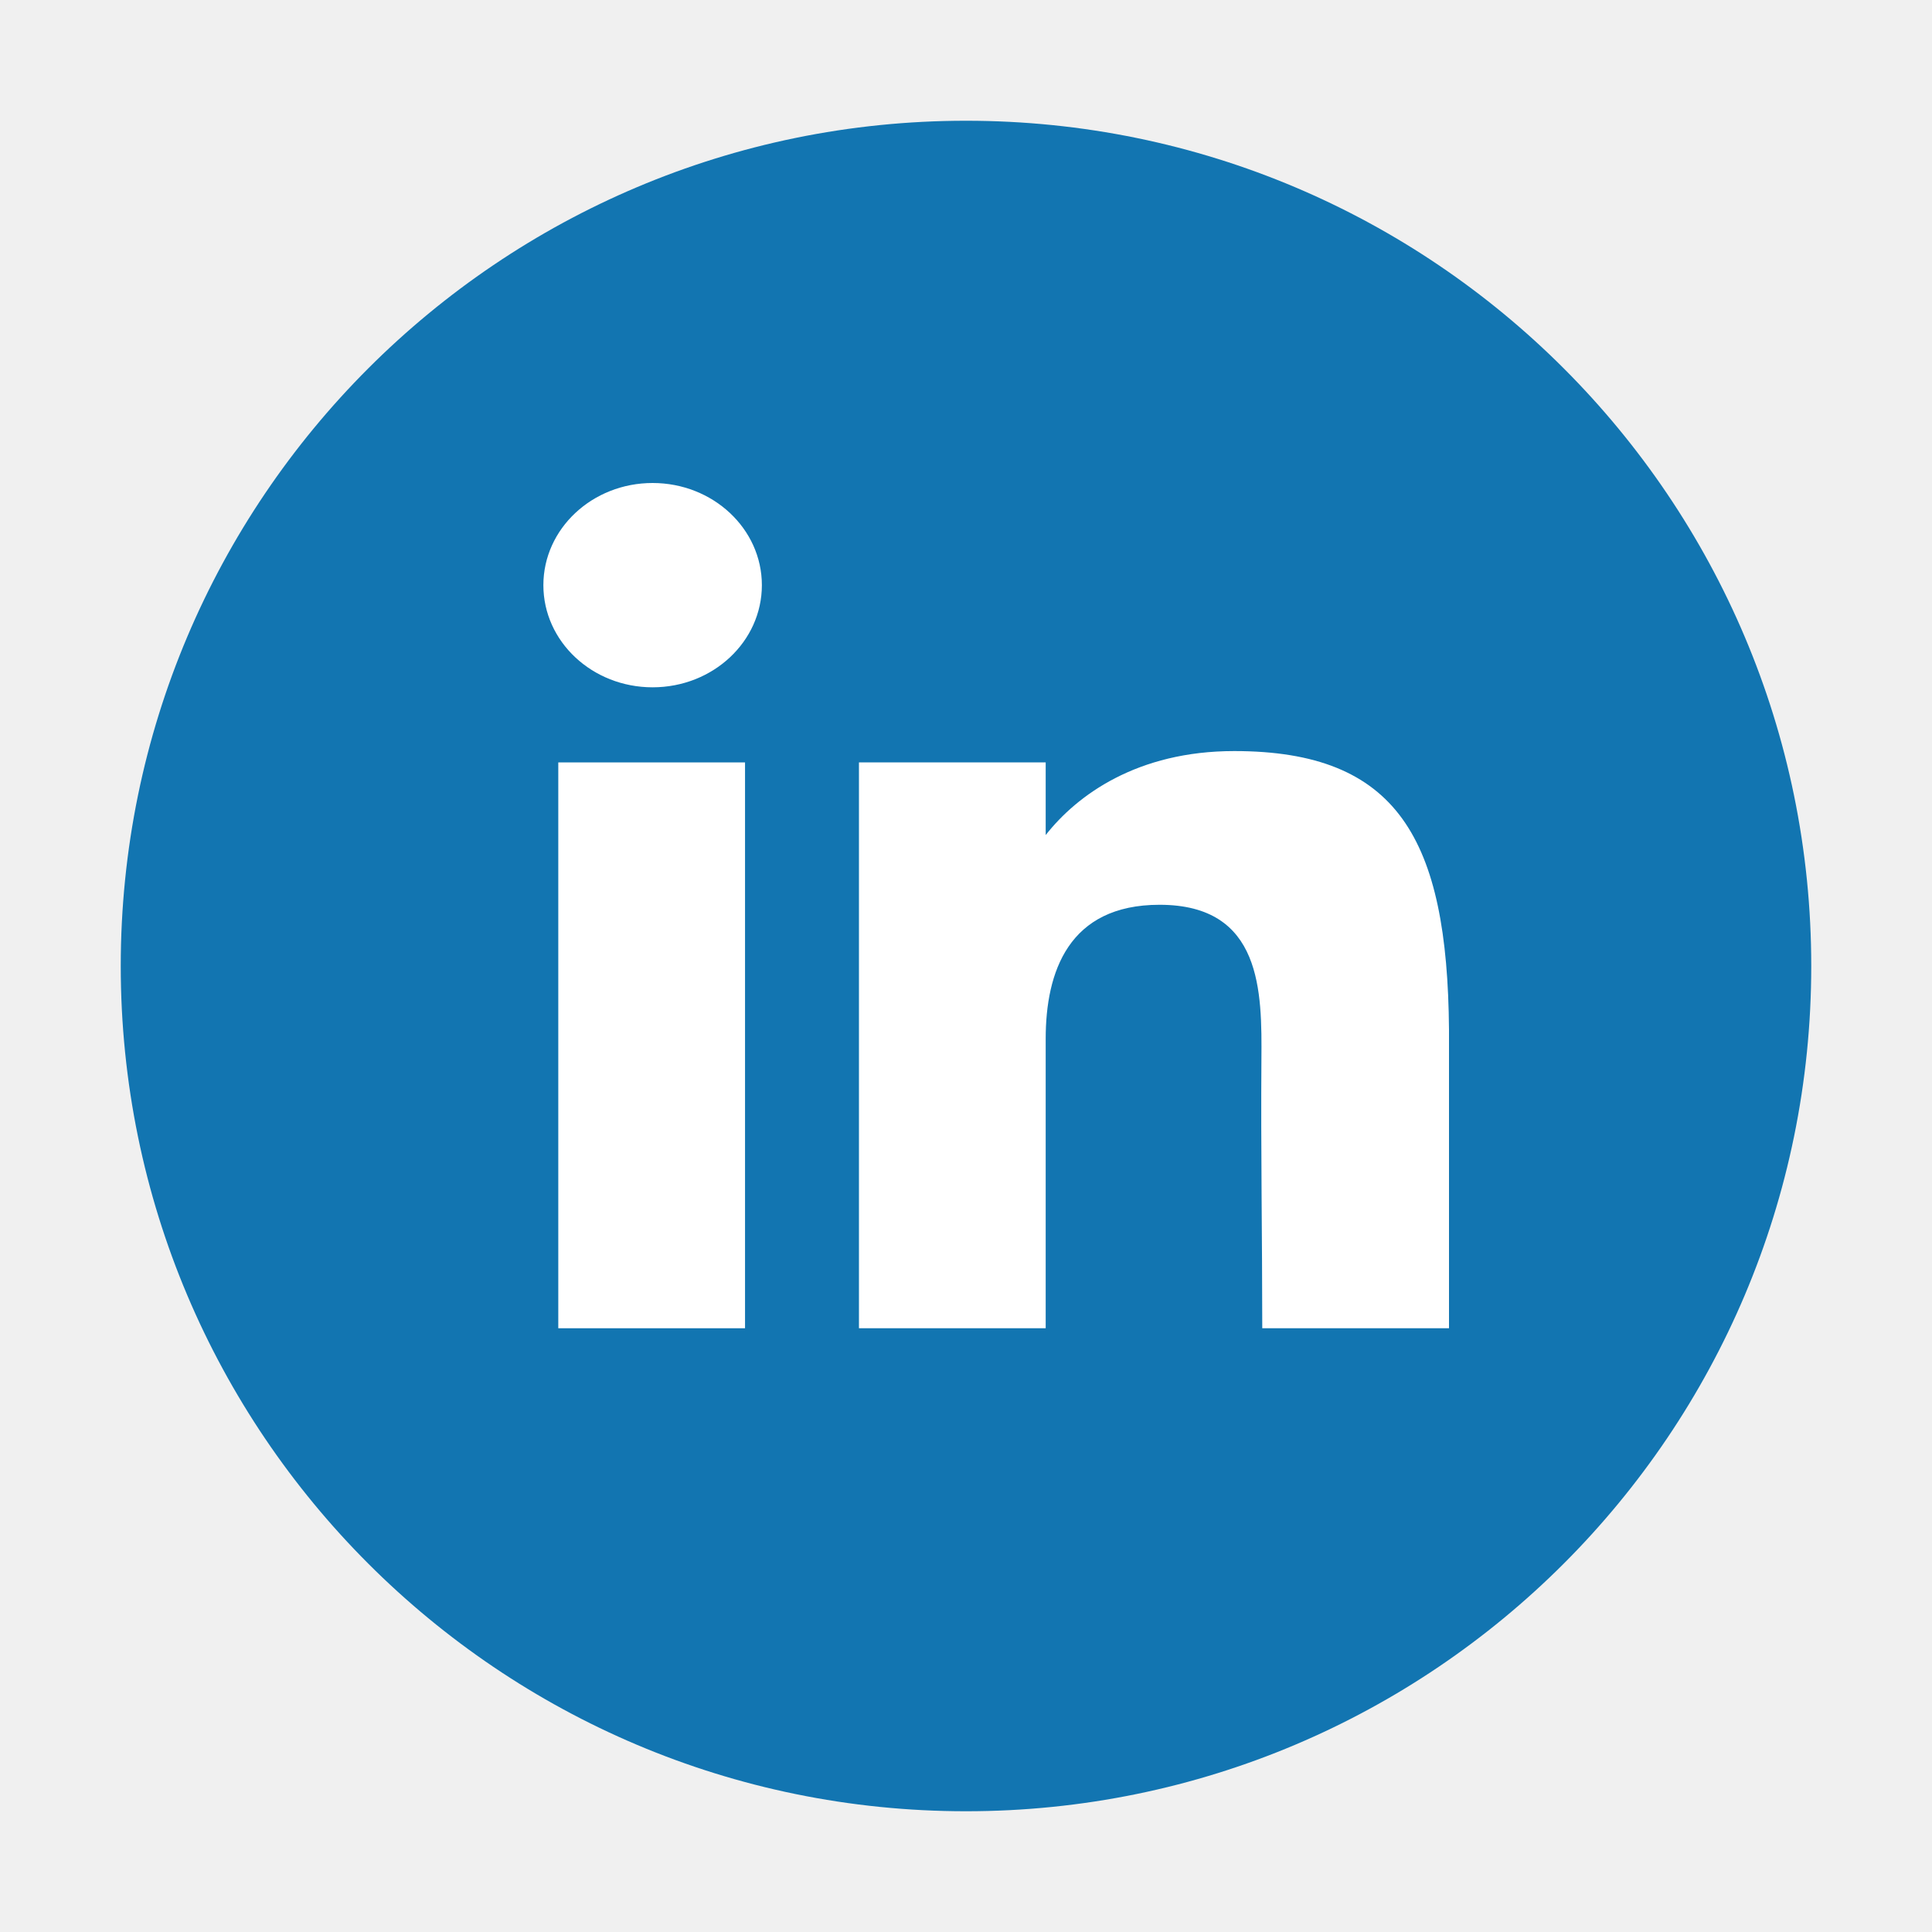
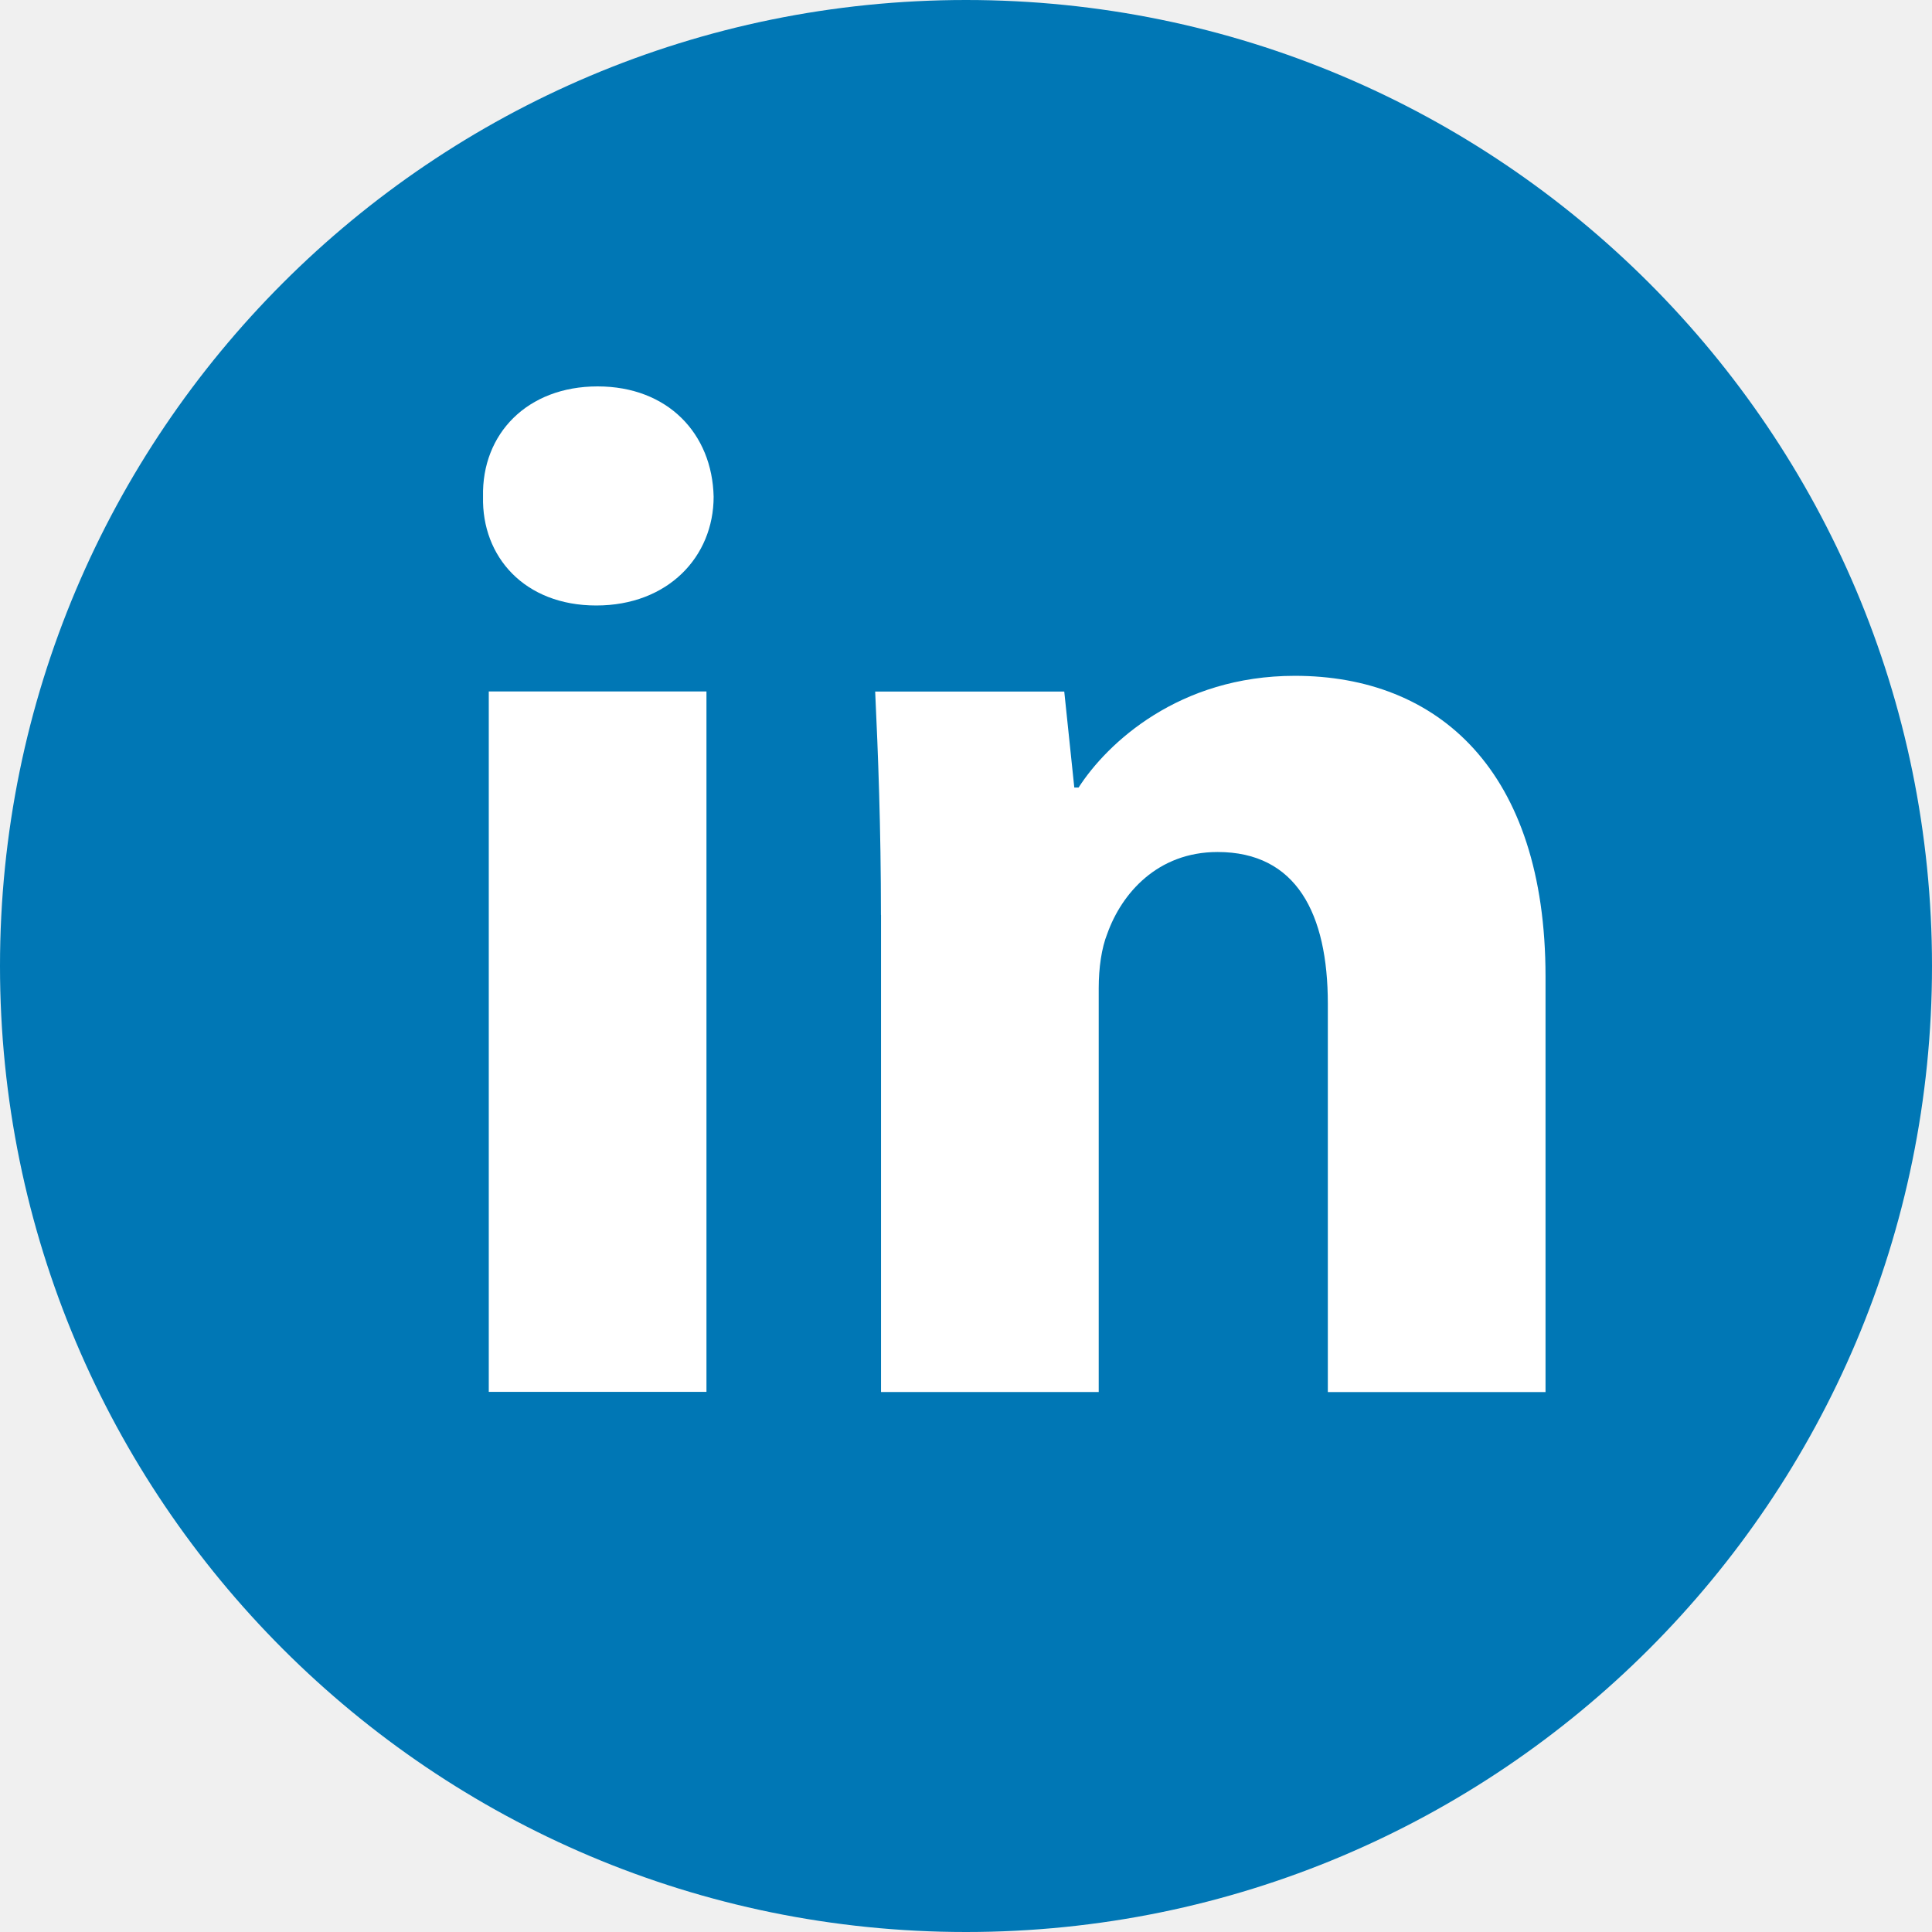
- <svg xmlns="http://www.w3.org/2000/svg" viewBox="0 0 32 32" fill="none">
-   <rect x="2" y="2" width="28" height="28" rx="14" fill="#1275B1" />
-   <path d="M12.619 9.692C12.619 10.627 11.809 11.384 10.809 11.384C9.81 11.384 9 10.627 9 9.692C9 8.758 9.81 8 10.809 8C11.809 8 12.619 8.758 12.619 9.692Z" fill="white" />
-   <path d="M9.247 12.628H12.34V22H9.247V12.628Z" fill="white" />
-   <path d="M17.32 12.628H14.227V22H17.32C17.32 22 17.32 19.05 17.32 17.205C17.32 16.098 17.698 14.986 19.206 14.986C20.911 14.986 20.901 16.434 20.893 17.557C20.882 19.024 20.907 20.522 20.907 22H24V17.054C23.974 13.895 23.151 12.44 20.443 12.44C18.835 12.44 17.839 13.17 17.32 13.831V12.628Z" fill="white" />
+ <svg xmlns="http://www.w3.org/2000/svg" id="_Шар_1" data-name="Шар_1" version="1.1" viewBox="0 0 512 512">
+   <defs>
+     <style>
+       .st0 {
+         fill: #fff;
+         fill-rule: evenodd;
+       }
+ 
+       .st1 {
+         fill: #0077b5;
+       }
+     </style>
+   </defs>
+   <circle class="st1" cx="256" cy="256" r="256" />
+   <path class="st0" d="M189.12,131.63c0,15.94-12.13,28.83-31.11,28.83s-30.37-12.9-30-28.83c-.38-16.71,11.76-29.23,30.36-29.23s30.38,12.52,30.75,29.23ZM129.53,368.88v-185.64h57.69v185.62h-57.69Z" />
+   <path class="st0" d="M233.46,242.49c0-23.15-.76-42.89-1.53-59.22h50.11l2.66,25.43h1.14c7.59-11.77,26.57-29.6,57.32-29.6,37.95,0,66.42,25.06,66.42,79.7v110.11h-57.69v-102.88c0-23.93-8.34-40.24-29.22-40.24-15.95,0-25.43,11.01-29.22,21.63-1.53,3.8-2.28,9.11-2.28,14.43v107.05h-57.69v-126.42h-.02Z" />
</svg>
